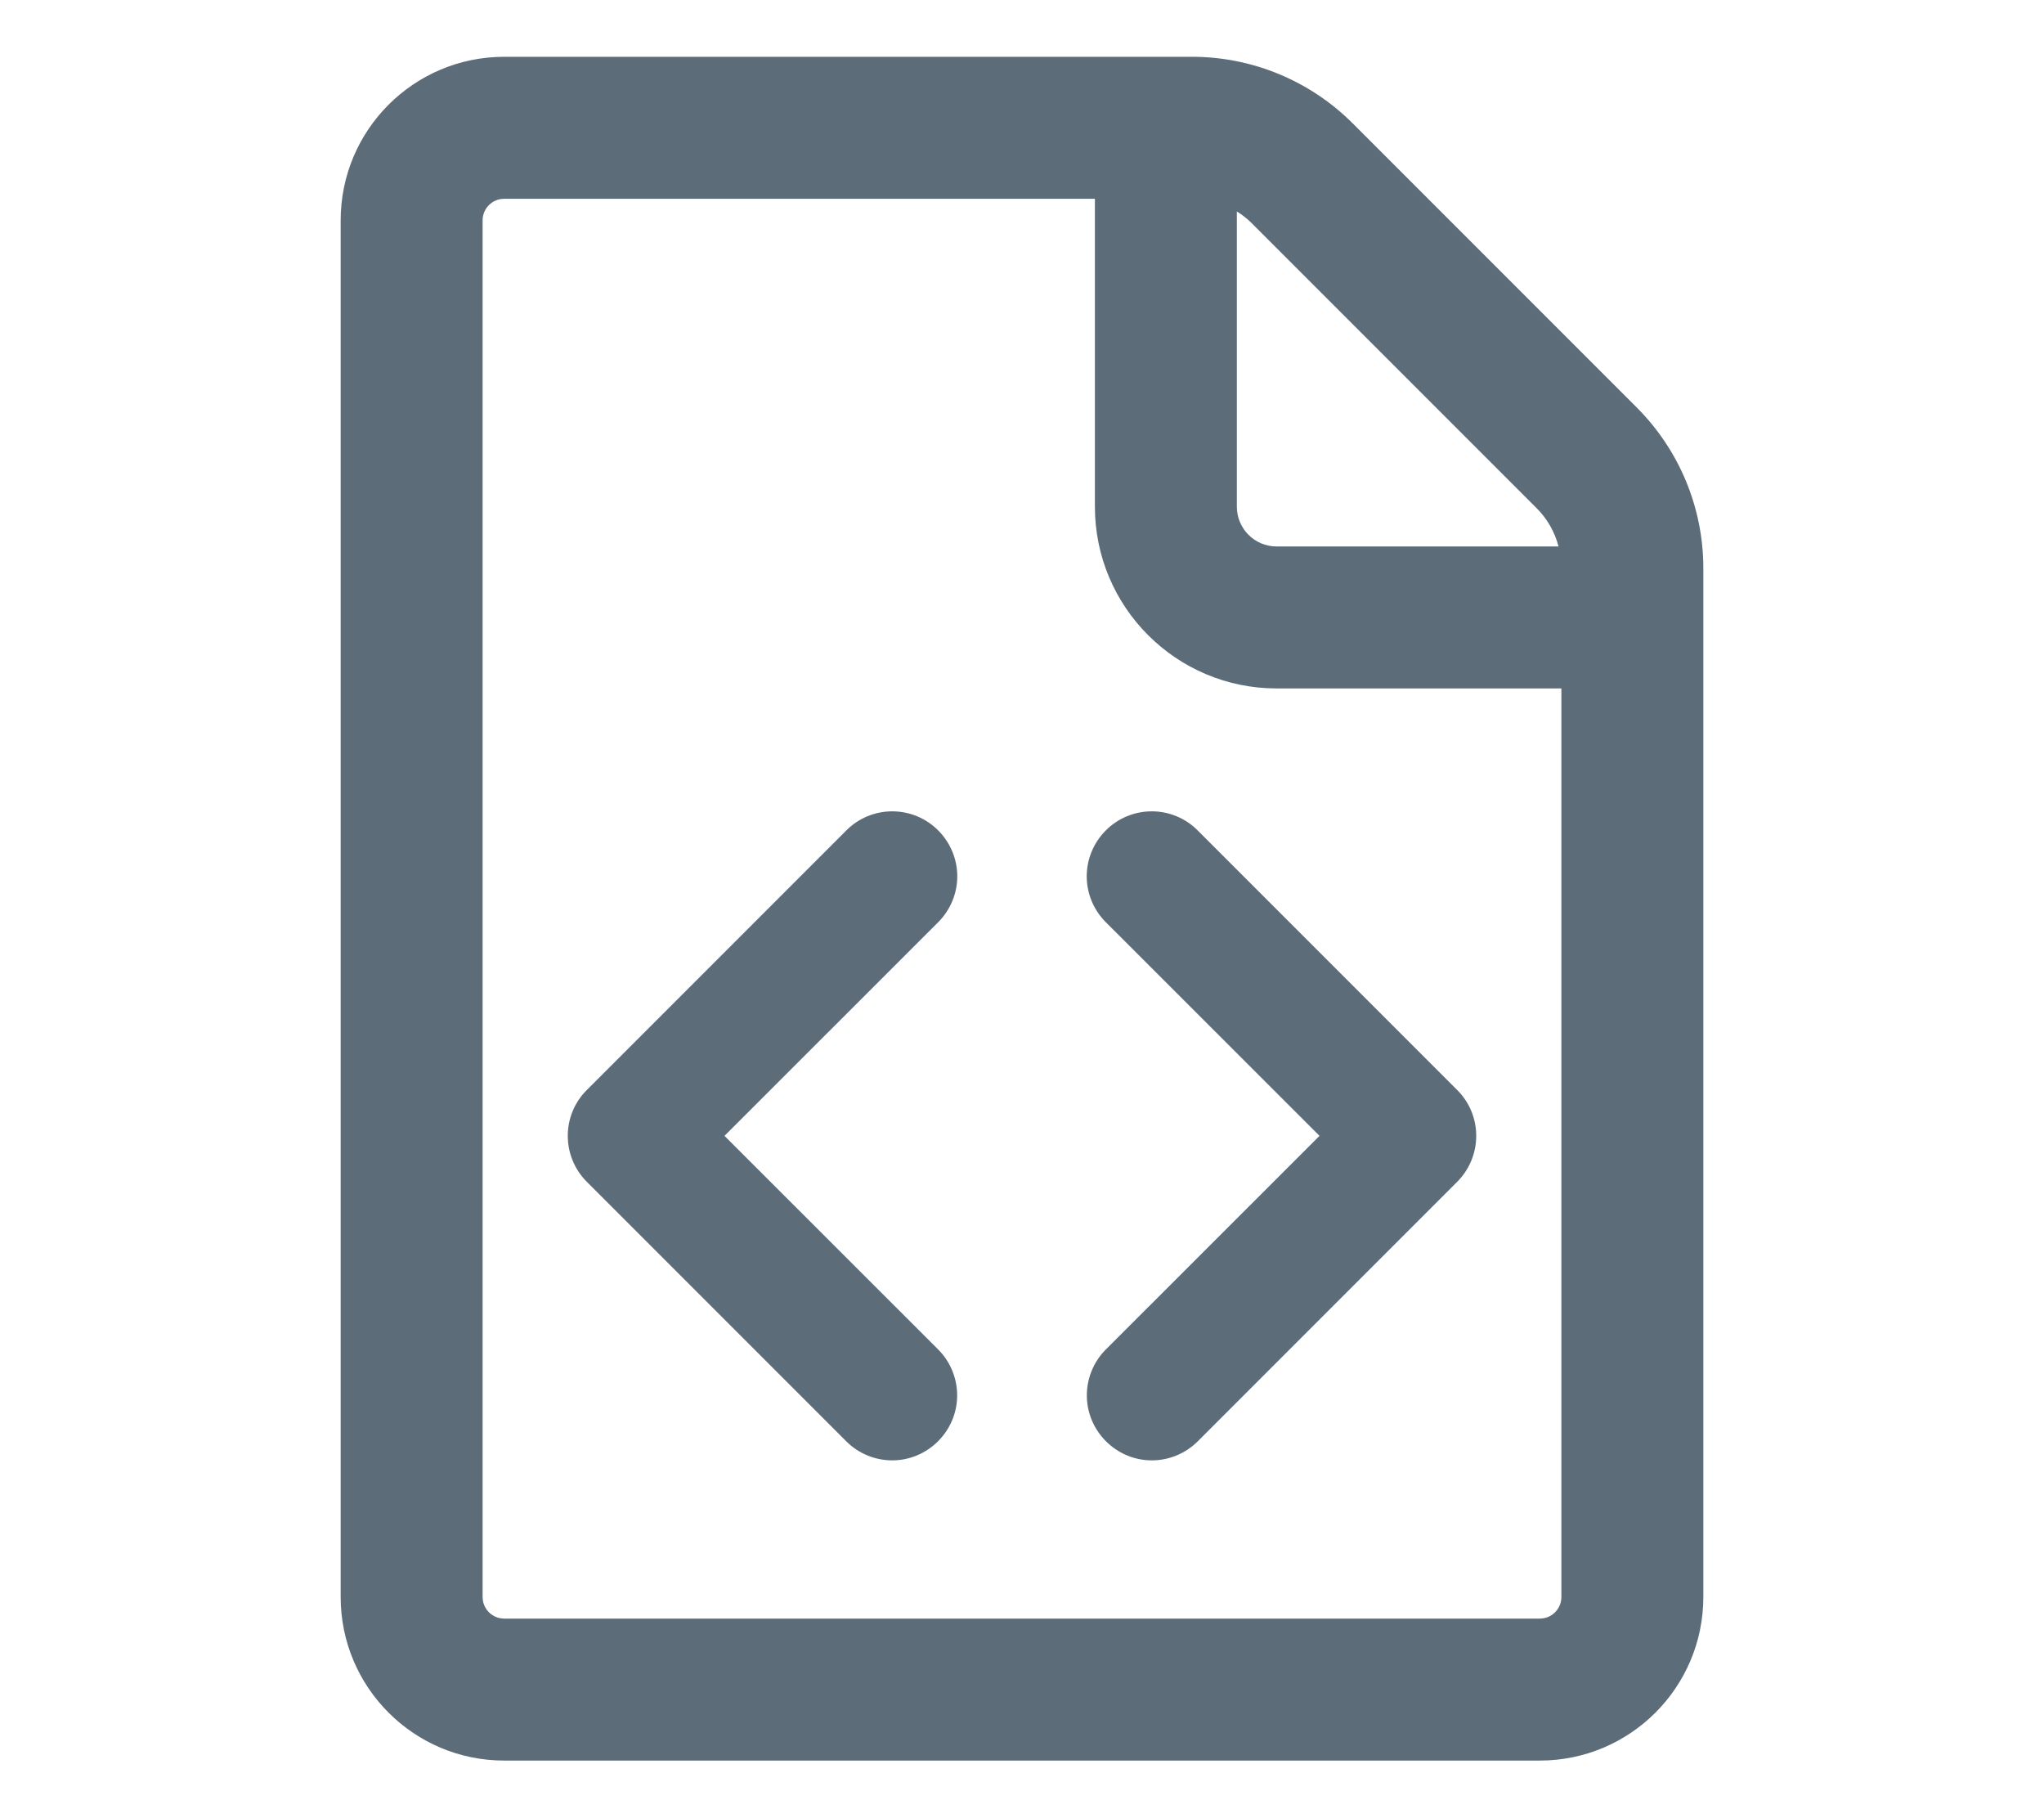
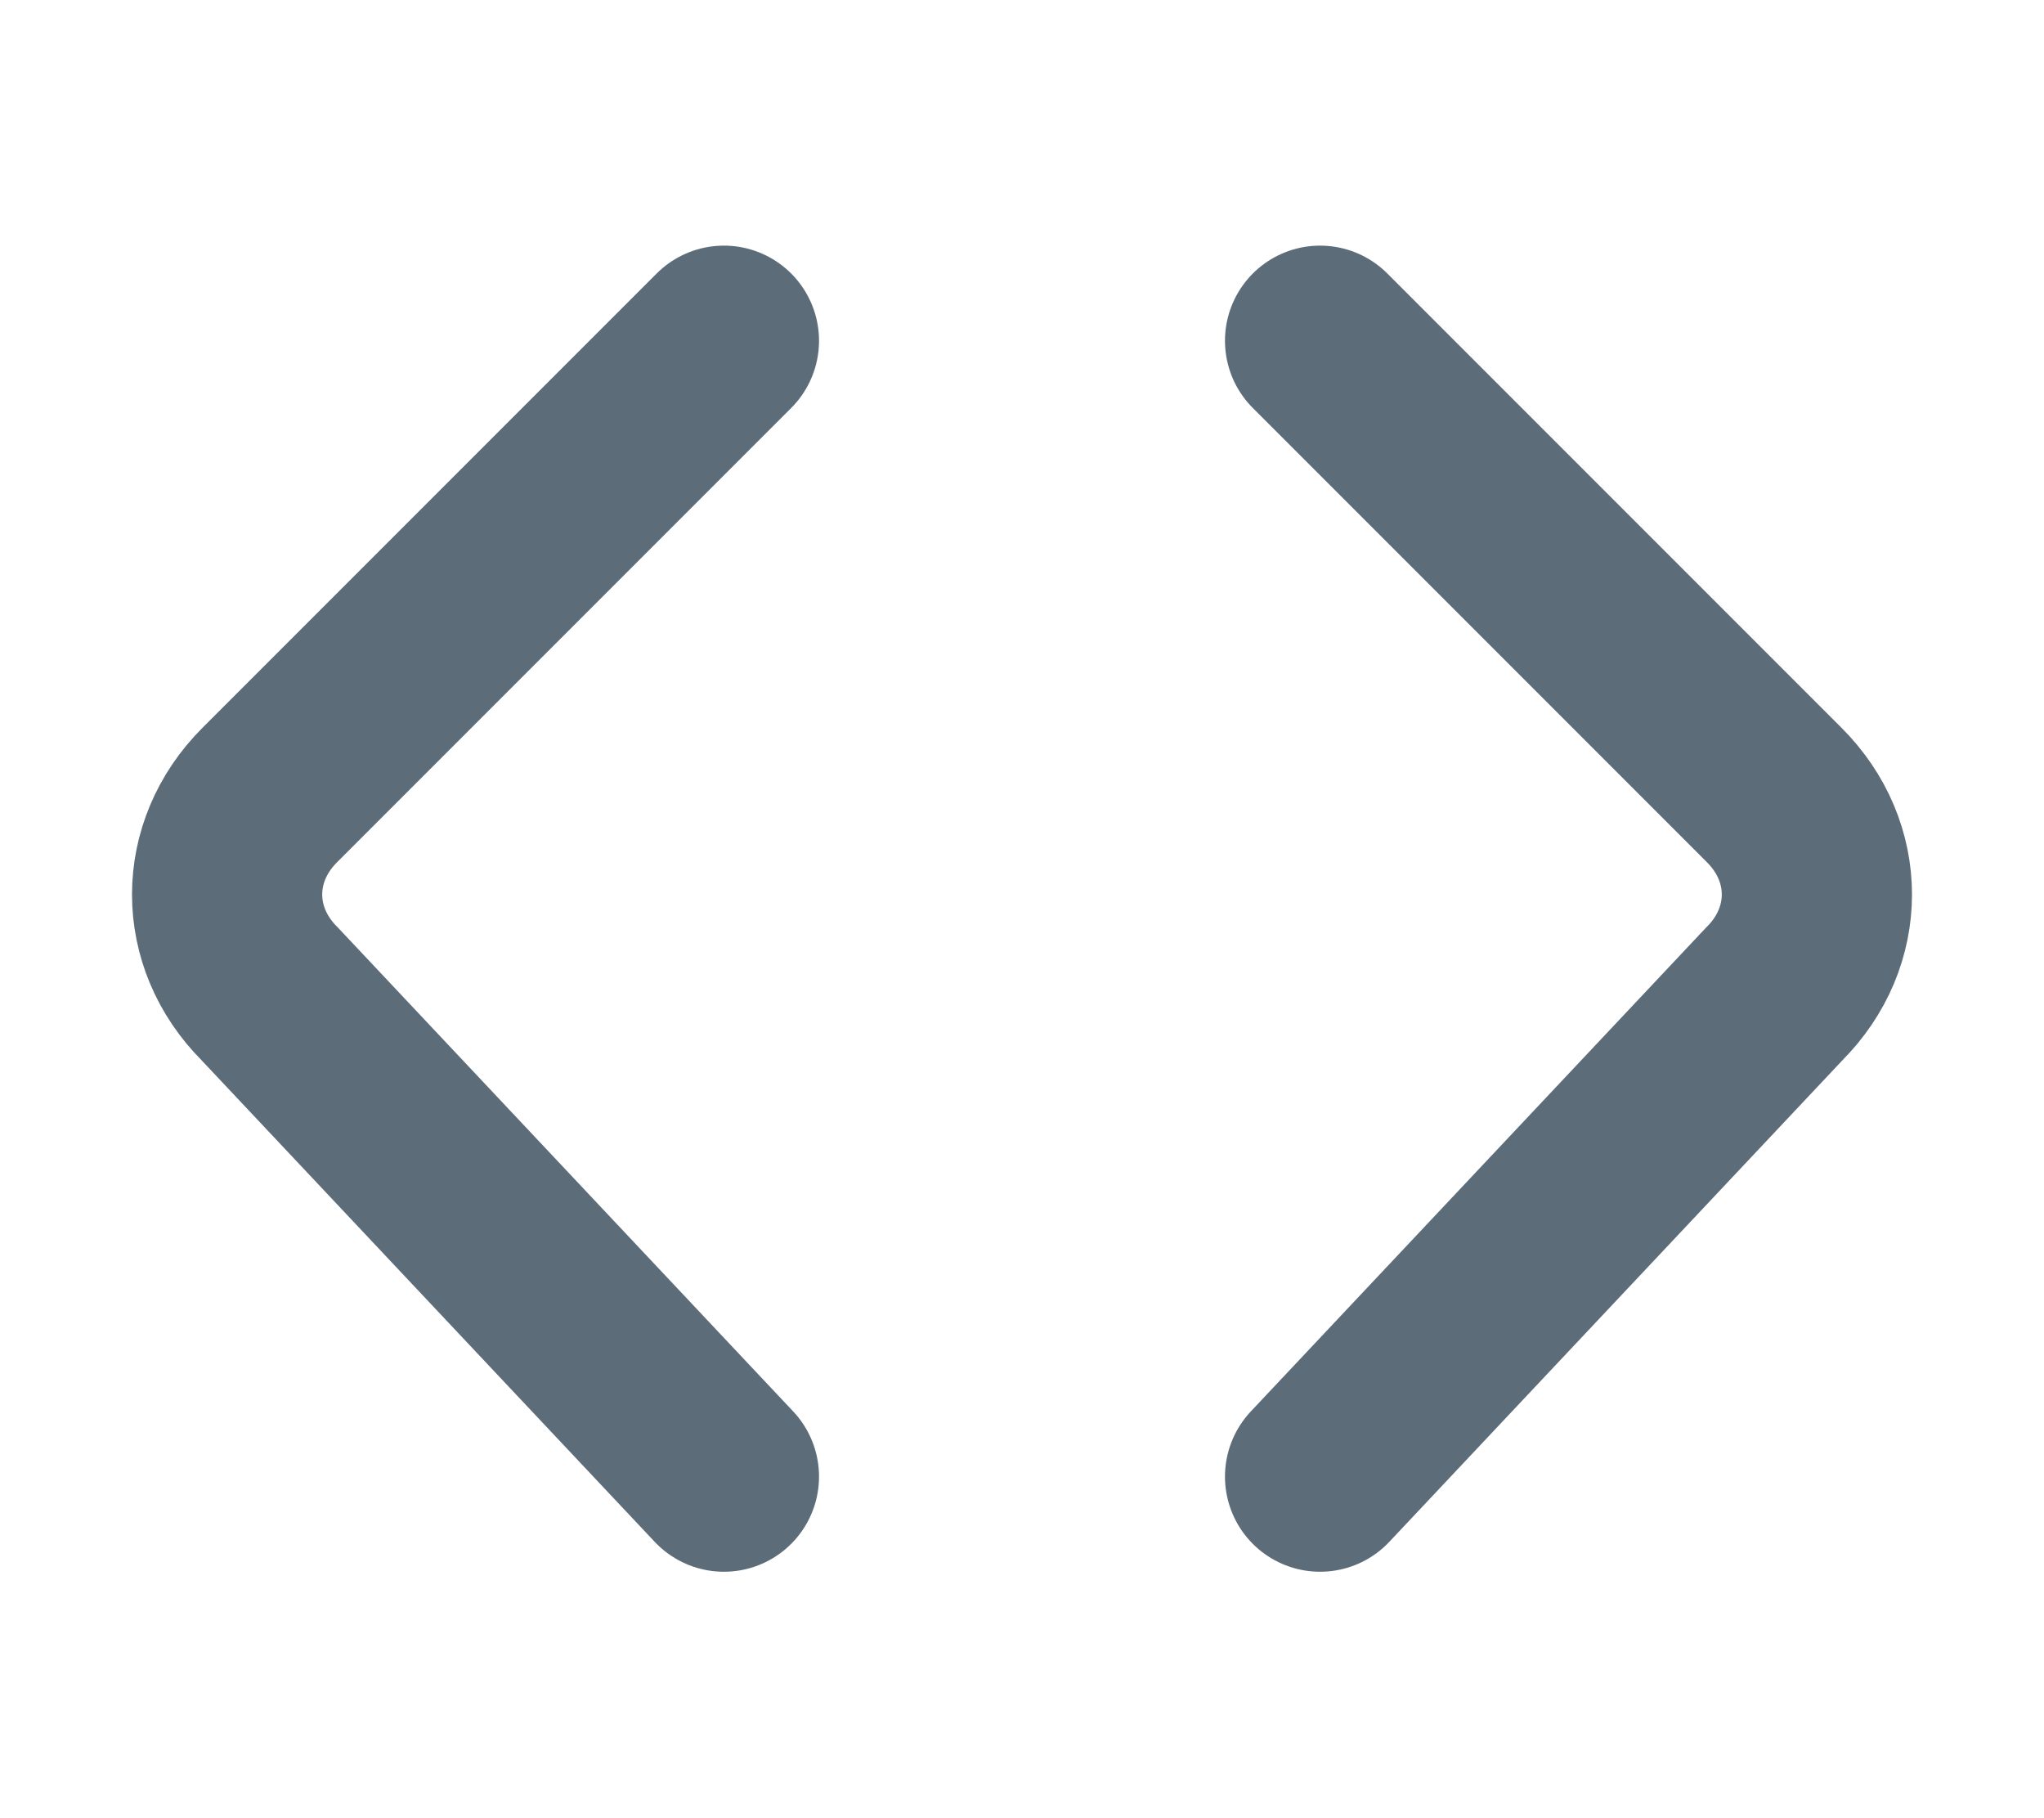
- <svg xmlns="http://www.w3.org/2000/svg" width="100%" height="100%" viewBox="0 0 18 16" version="1.1" xml:space="preserve" style="fill-rule:evenodd;clip-rule:evenodd;stroke-linejoin:round;stroke-miterlimit:2;">
-   <path id="file_type_source-dark" d="M11.912,1.086C11.537,0.711 11.028,0.5 10.498,0.5C8.668,0.5 4.44,0.5 4.44,0.5C3.645,0.5 3,1.145 3,1.94L3,14.06C3,14.855 3.645,15.5 4.44,15.5L13.56,15.5C14.355,15.5 15,14.855 15,14.06L15,5.002C15,4.472 14.789,3.963 14.414,3.588C13.728,2.902 12.598,1.772 11.912,1.086ZM9.642,1.75L9.642,4.461C9.642,5.344 10.359,6.061 11.242,6.061L13.75,6.061L13.75,14.06C13.75,14.165 13.665,14.25 13.56,14.25C13.56,14.25 4.44,14.25 4.44,14.25C4.335,14.25 4.25,14.165 4.25,14.06C4.25,14.06 4.25,1.94 4.25,1.94C4.25,1.835 4.335,1.75 4.44,1.75L9.642,1.75ZM9.738,7.311C9.845,7.203 9.991,7.143 10.143,7.143C10.294,7.143 10.44,7.203 10.547,7.311L12.832,9.596C12.94,9.703 13,9.848 13,10C13,10.152 12.94,10.297 12.832,10.405L10.547,12.69C10.44,12.797 10.294,12.857 10.143,12.857C9.829,12.857 9.571,12.599 9.571,12.285C9.571,12.134 9.631,11.988 9.738,11.881L11.62,10L9.738,8.119C9.631,8.012 9.57,7.867 9.57,7.715C9.57,7.563 9.631,7.418 9.738,7.311ZM8.262,7.311C8.155,7.203 8.009,7.143 7.857,7.143C7.706,7.143 7.56,7.203 7.453,7.311L5.168,9.596C5.06,9.703 5,9.848 5,10C5,10.152 5.06,10.297 5.168,10.405L7.453,12.69C7.56,12.797 7.706,12.857 7.857,12.857C8.171,12.857 8.429,12.599 8.429,12.285C8.429,12.134 8.369,11.988 8.262,11.881L6.38,10L8.262,8.119C8.369,8.012 8.43,7.867 8.43,7.715C8.43,7.563 8.369,7.418 8.262,7.311ZM10.892,1.862C10.941,1.892 10.987,1.928 11.028,1.97L13.53,4.472C13.625,4.566 13.692,4.684 13.725,4.811L11.242,4.811C11.049,4.811 10.892,4.654 10.892,4.461L10.892,1.862Z" style="fill:rgb(93,108,121);" />
+ <svg xmlns="http://www.w3.org/2000/svg" width="100%" height="100%" viewBox="0 0 18 16" version="1.1" xml:space="preserve" style="fill-rule:evenodd;clip-rule:evenodd;stroke-linecap:round;">
+   <g id="file_type_source-dark">
+     <g transform="matrix(2.5,0,0,2.5,-2.375,-7)">
+       <path d="M3.5,4L1.9,5.6C1.7,5.8 1.7,6.1 1.9,6.3L3.5,8" style="fill:none;stroke:rgb(93,108,121);stroke-width:0.67px;" />
+     </g>
+     <g transform="matrix(2.5,0,0,2.5,-9.625,-7)">
+       <path d="M8.5,4L10.1,5.6C10.3,5.8 10.3,6.1 10.1,6.3L8.5,8" style="fill:none;stroke:rgb(93,108,121);stroke-width:0.67px;" />
+     </g>
+   </g>
</svg>
